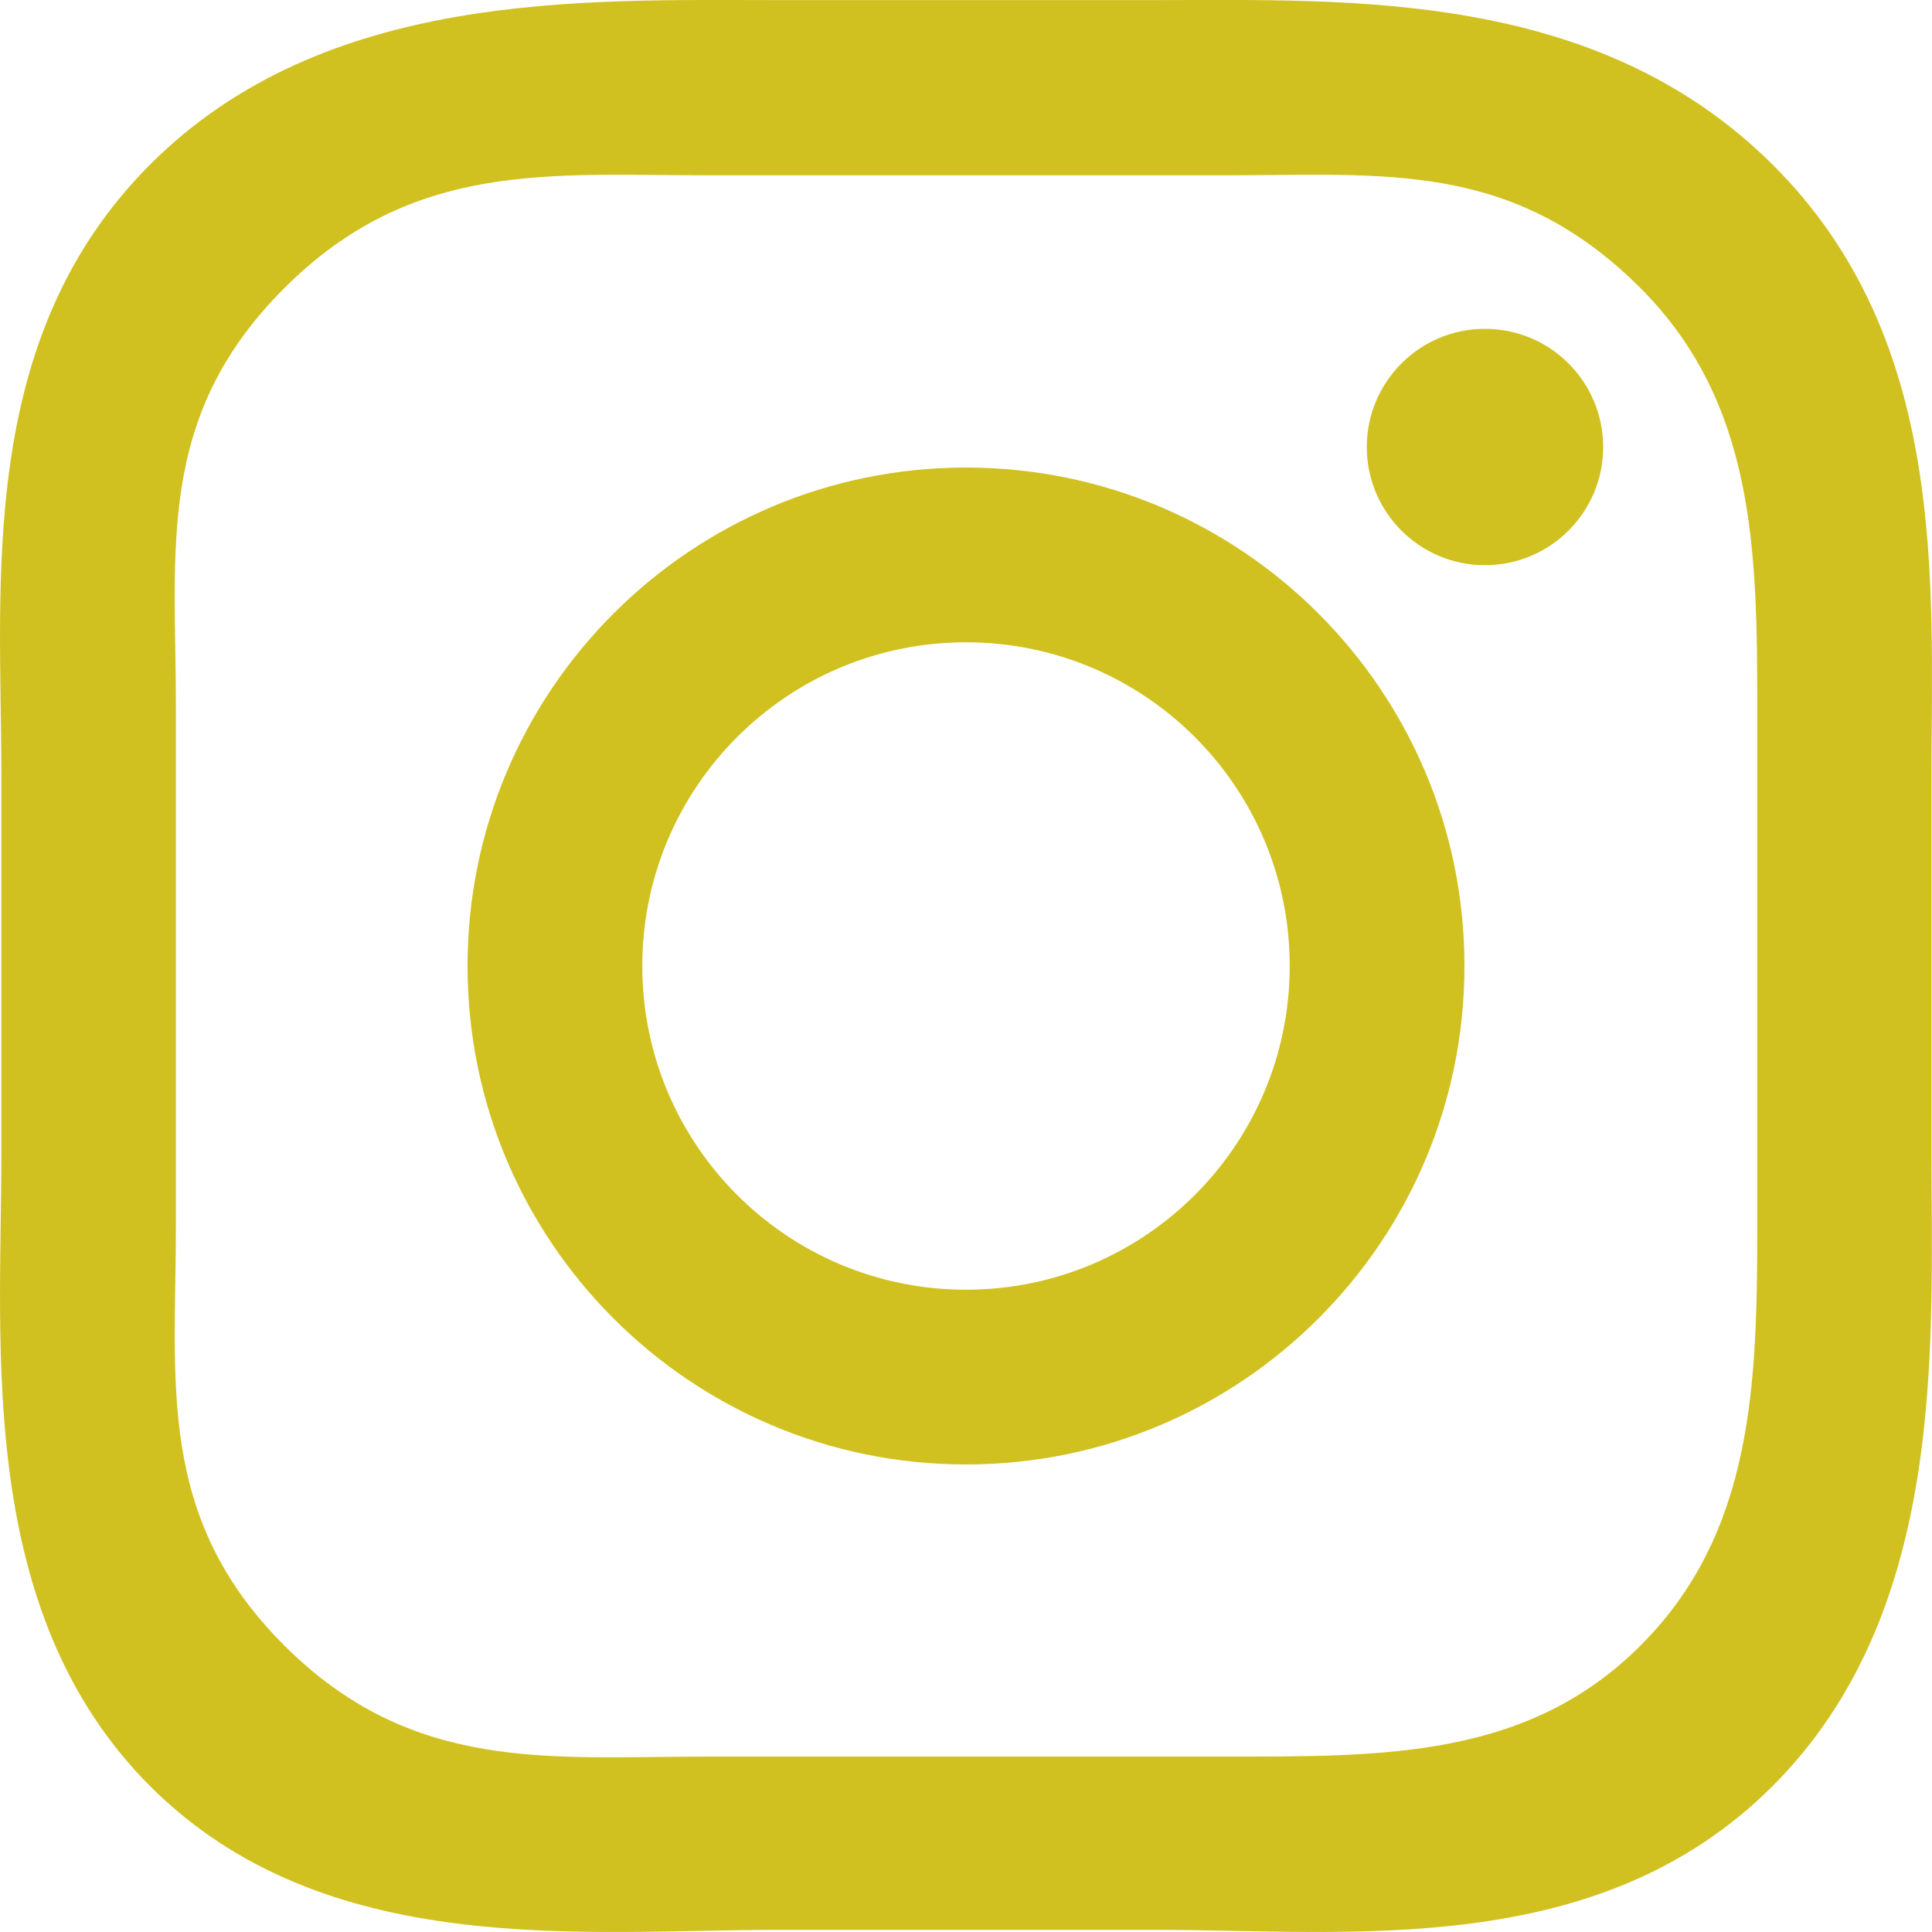
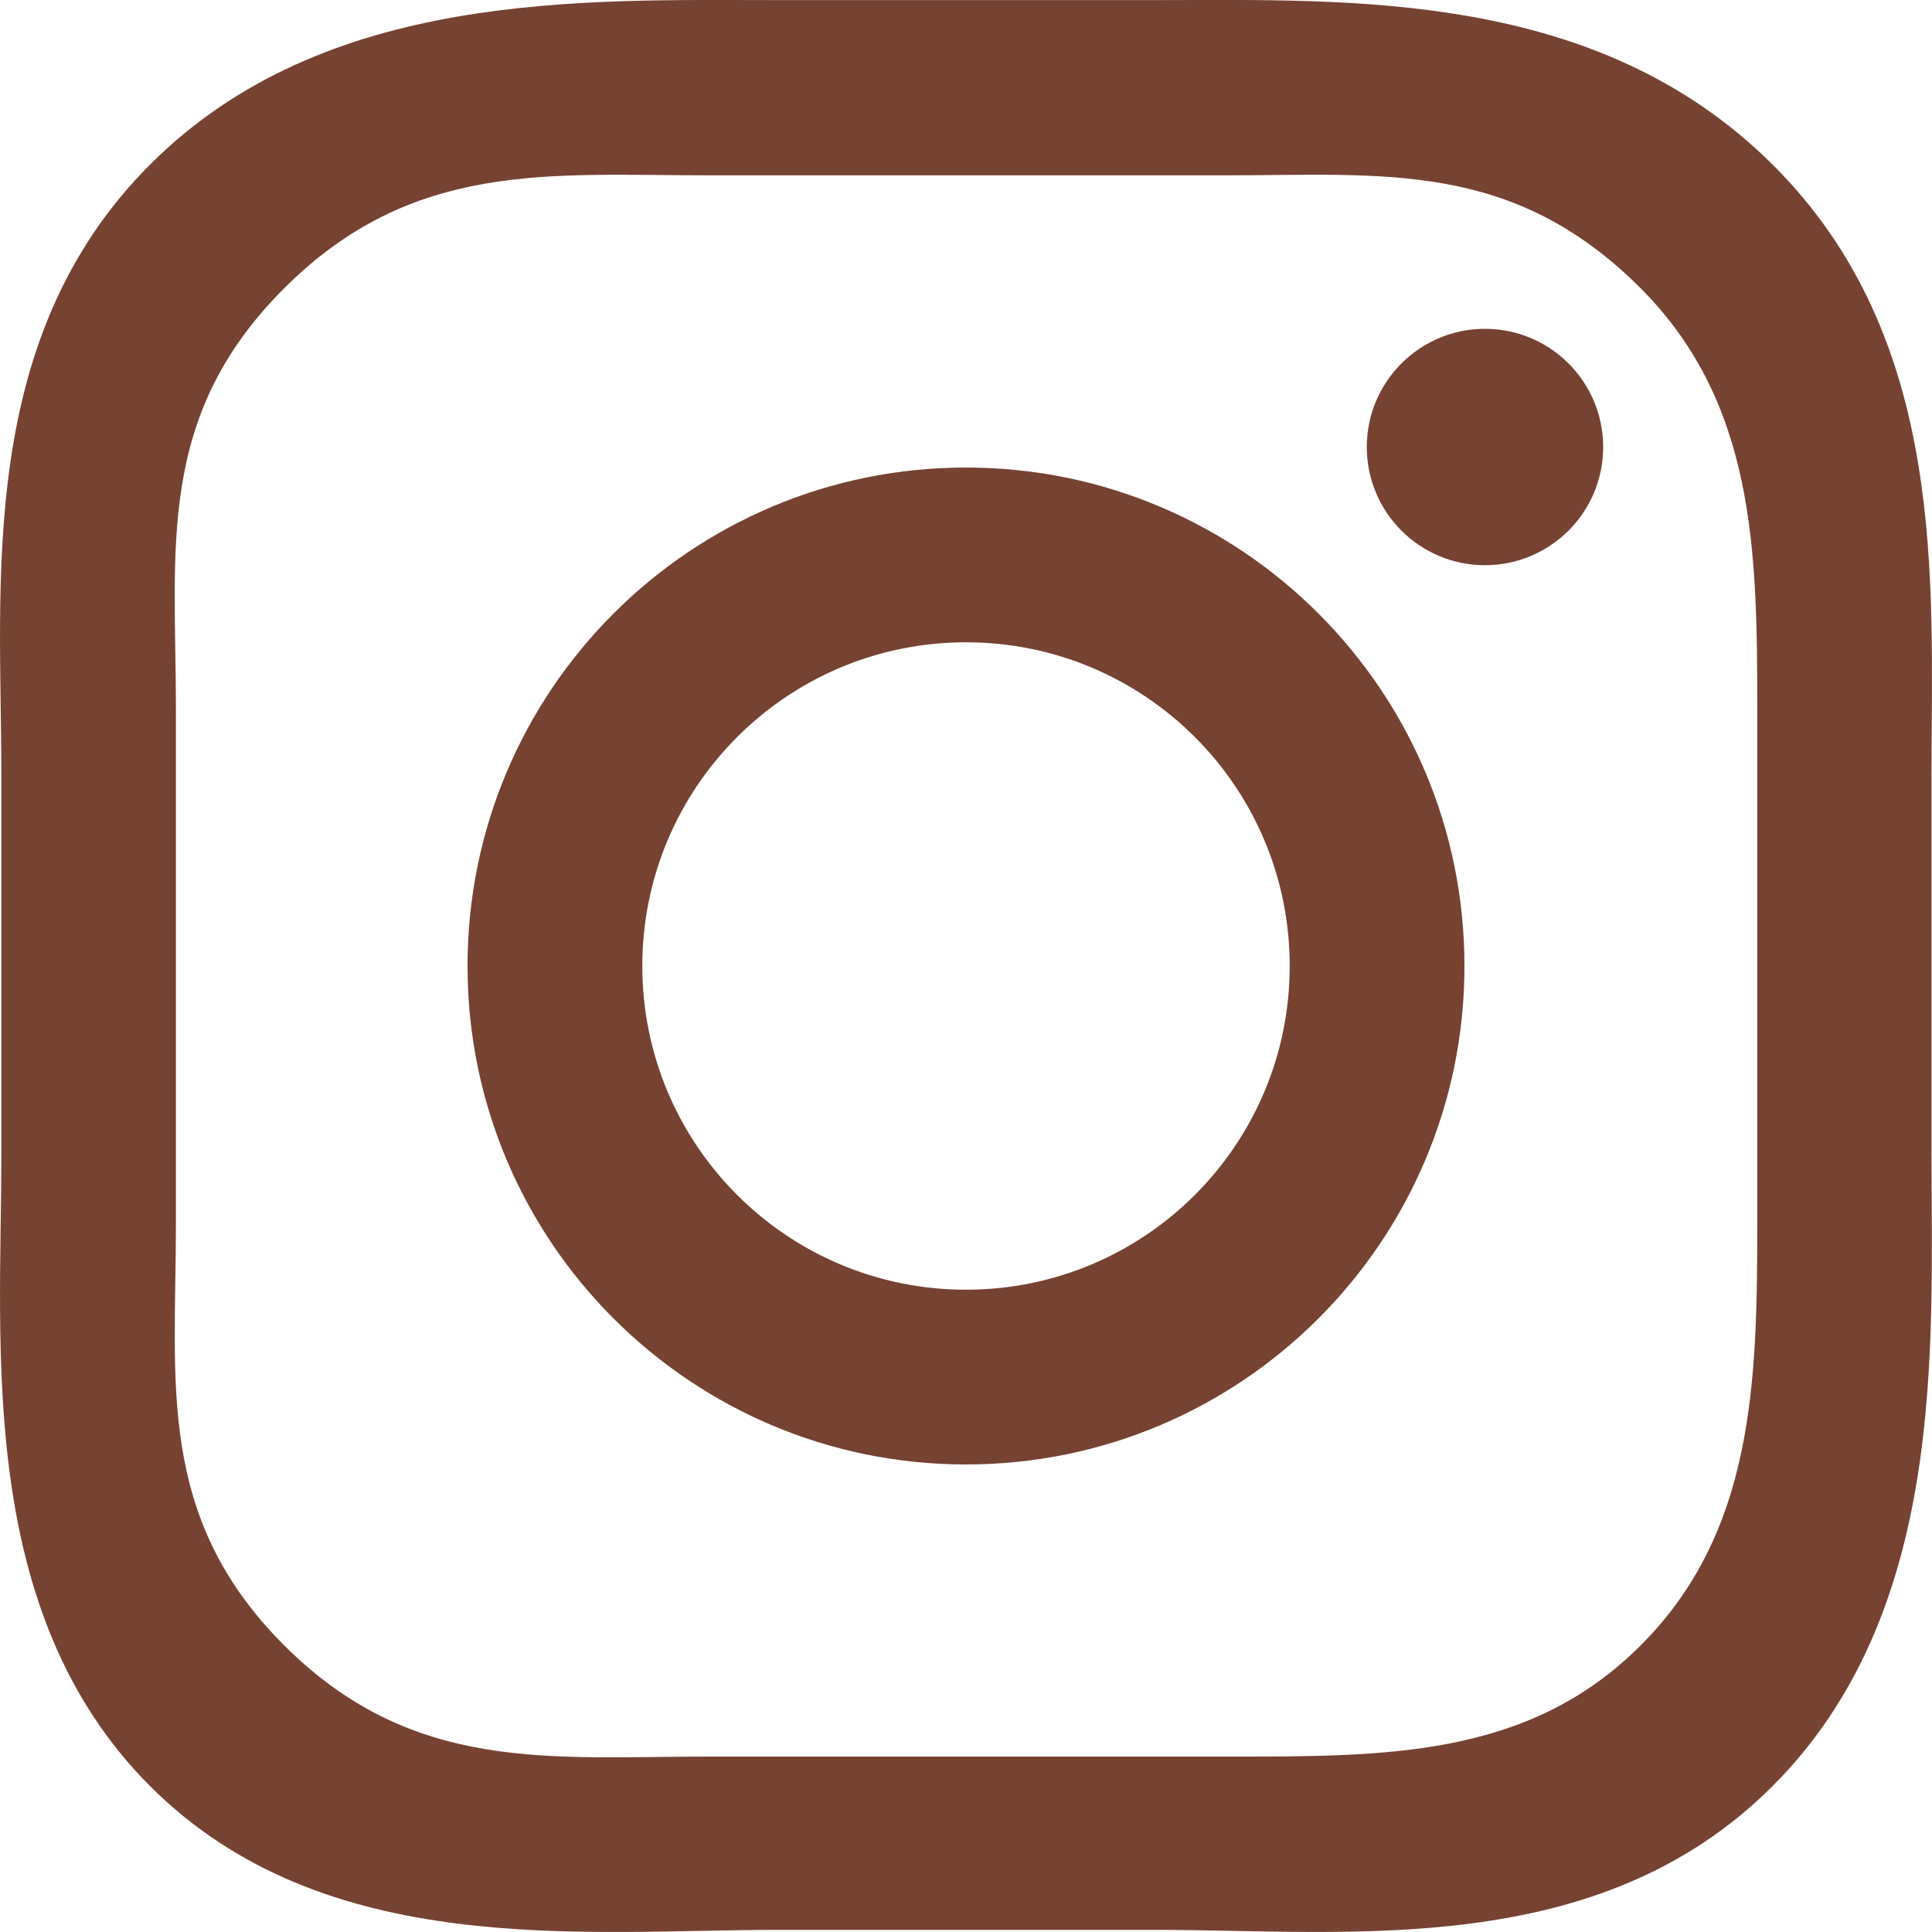
<svg xmlns="http://www.w3.org/2000/svg" width="20" height="20" viewBox="0 0 20 20">
-   <path fill="#D0C120" fill-rule="evenodd" d="M1347.966,0.001 C1349.972,0.001 1352.522,-0.112 1354.348,1.702 C1356.173,3.515 1355.995,6.023 1355.995,8.029 L1355.995,11.951 C1355.995,13.956 1356.155,16.686 1354.348,18.491 C1352.541,20.296 1349.972,19.978 1347.966,19.978 L1344.043,19.978 C1342.037,19.978 1339.362,20.297 1337.555,18.491 C1335.748,16.684 1336.014,13.956 1336.014,11.951 L1336.014,8.029 C1336.014,6.023 1335.748,3.508 1337.555,1.702 C1339.362,-0.105 1342.037,0.001 1344.043,0.001 L1347.966,0.001 Z M1348.677,1.815 L1343.335,1.815 C1341.692,1.815 1340.271,1.655 1338.941,2.985 C1337.608,4.316 1337.821,5.685 1337.821,7.328 L1337.821,12.67 C1337.821,14.313 1337.611,15.702 1338.941,17.032 C1340.272,18.361 1341.692,18.184 1343.335,18.184 L1348.677,18.184 C1350.321,18.184 1351.815,18.205 1352.985,17.032 C1354.156,15.862 1354.191,14.313 1354.191,12.67 L1354.191,7.328 C1354.191,5.685 1354.164,4.168 1352.985,2.985 C1351.654,1.653 1350.321,1.815 1348.677,1.815 Z M1346,15.16 C1343.15,15.16 1340.84,12.85 1340.84,10 C1340.84,7.15 1343.15,4.84 1346,4.84 C1348.85,4.84 1351.16,7.15 1351.16,10 C1351.16,12.85 1348.85,15.16 1346,15.16 Z M1346,13.351 C1347.851,13.351 1349.351,11.851 1349.351,10 C1349.351,8.149 1347.851,6.649 1346,6.649 C1344.149,6.649 1342.649,8.149 1342.649,10 C1342.649,11.851 1344.149,13.351 1346,13.351 Z M1351.372,5.851 C1350.697,5.851 1350.149,5.303 1350.149,4.628 C1350.149,3.952 1350.697,3.404 1351.372,3.404 C1352.048,3.404 1352.596,3.952 1352.596,4.628 C1352.596,5.303 1352.048,5.851 1351.372,5.851 Z" transform="translate(-1336)" />
+   <path fill="#764232" fill-rule="evenodd" d="M1347.966,0.001 C1349.972,0.001 1352.522,-0.112 1354.348,1.702 C1356.173,3.515 1355.995,6.023 1355.995,8.029 L1355.995,11.951 C1355.995,13.956 1356.155,16.686 1354.348,18.491 C1352.541,20.296 1349.972,19.978 1347.966,19.978 L1344.043,19.978 C1342.037,19.978 1339.362,20.297 1337.555,18.491 C1335.748,16.684 1336.014,13.956 1336.014,11.951 L1336.014,8.029 C1336.014,6.023 1335.748,3.508 1337.555,1.702 C1339.362,-0.105 1342.037,0.001 1344.043,0.001 L1347.966,0.001 Z M1348.677,1.815 L1343.335,1.815 C1341.692,1.815 1340.271,1.655 1338.941,2.985 C1337.608,4.316 1337.821,5.685 1337.821,7.328 L1337.821,12.67 C1337.821,14.313 1337.611,15.702 1338.941,17.032 C1340.272,18.361 1341.692,18.184 1343.335,18.184 L1348.677,18.184 C1350.321,18.184 1351.815,18.205 1352.985,17.032 C1354.156,15.862 1354.191,14.313 1354.191,12.67 L1354.191,7.328 C1354.191,5.685 1354.164,4.168 1352.985,2.985 C1351.654,1.653 1350.321,1.815 1348.677,1.815 Z M1346,15.16 C1343.15,15.16 1340.84,12.85 1340.84,10 C1340.84,7.15 1343.15,4.84 1346,4.84 C1348.85,4.84 1351.16,7.15 1351.16,10 C1351.16,12.85 1348.85,15.16 1346,15.16 Z M1346,13.351 C1347.851,13.351 1349.351,11.851 1349.351,10 C1349.351,8.149 1347.851,6.649 1346,6.649 C1344.149,6.649 1342.649,8.149 1342.649,10 C1342.649,11.851 1344.149,13.351 1346,13.351 Z M1351.372,5.851 C1350.697,5.851 1350.149,5.303 1350.149,4.628 C1350.149,3.952 1350.697,3.404 1351.372,3.404 C1352.048,3.404 1352.596,3.952 1352.596,4.628 C1352.596,5.303 1352.048,5.851 1351.372,5.851 Z" transform="translate(-1336)" />
</svg>
